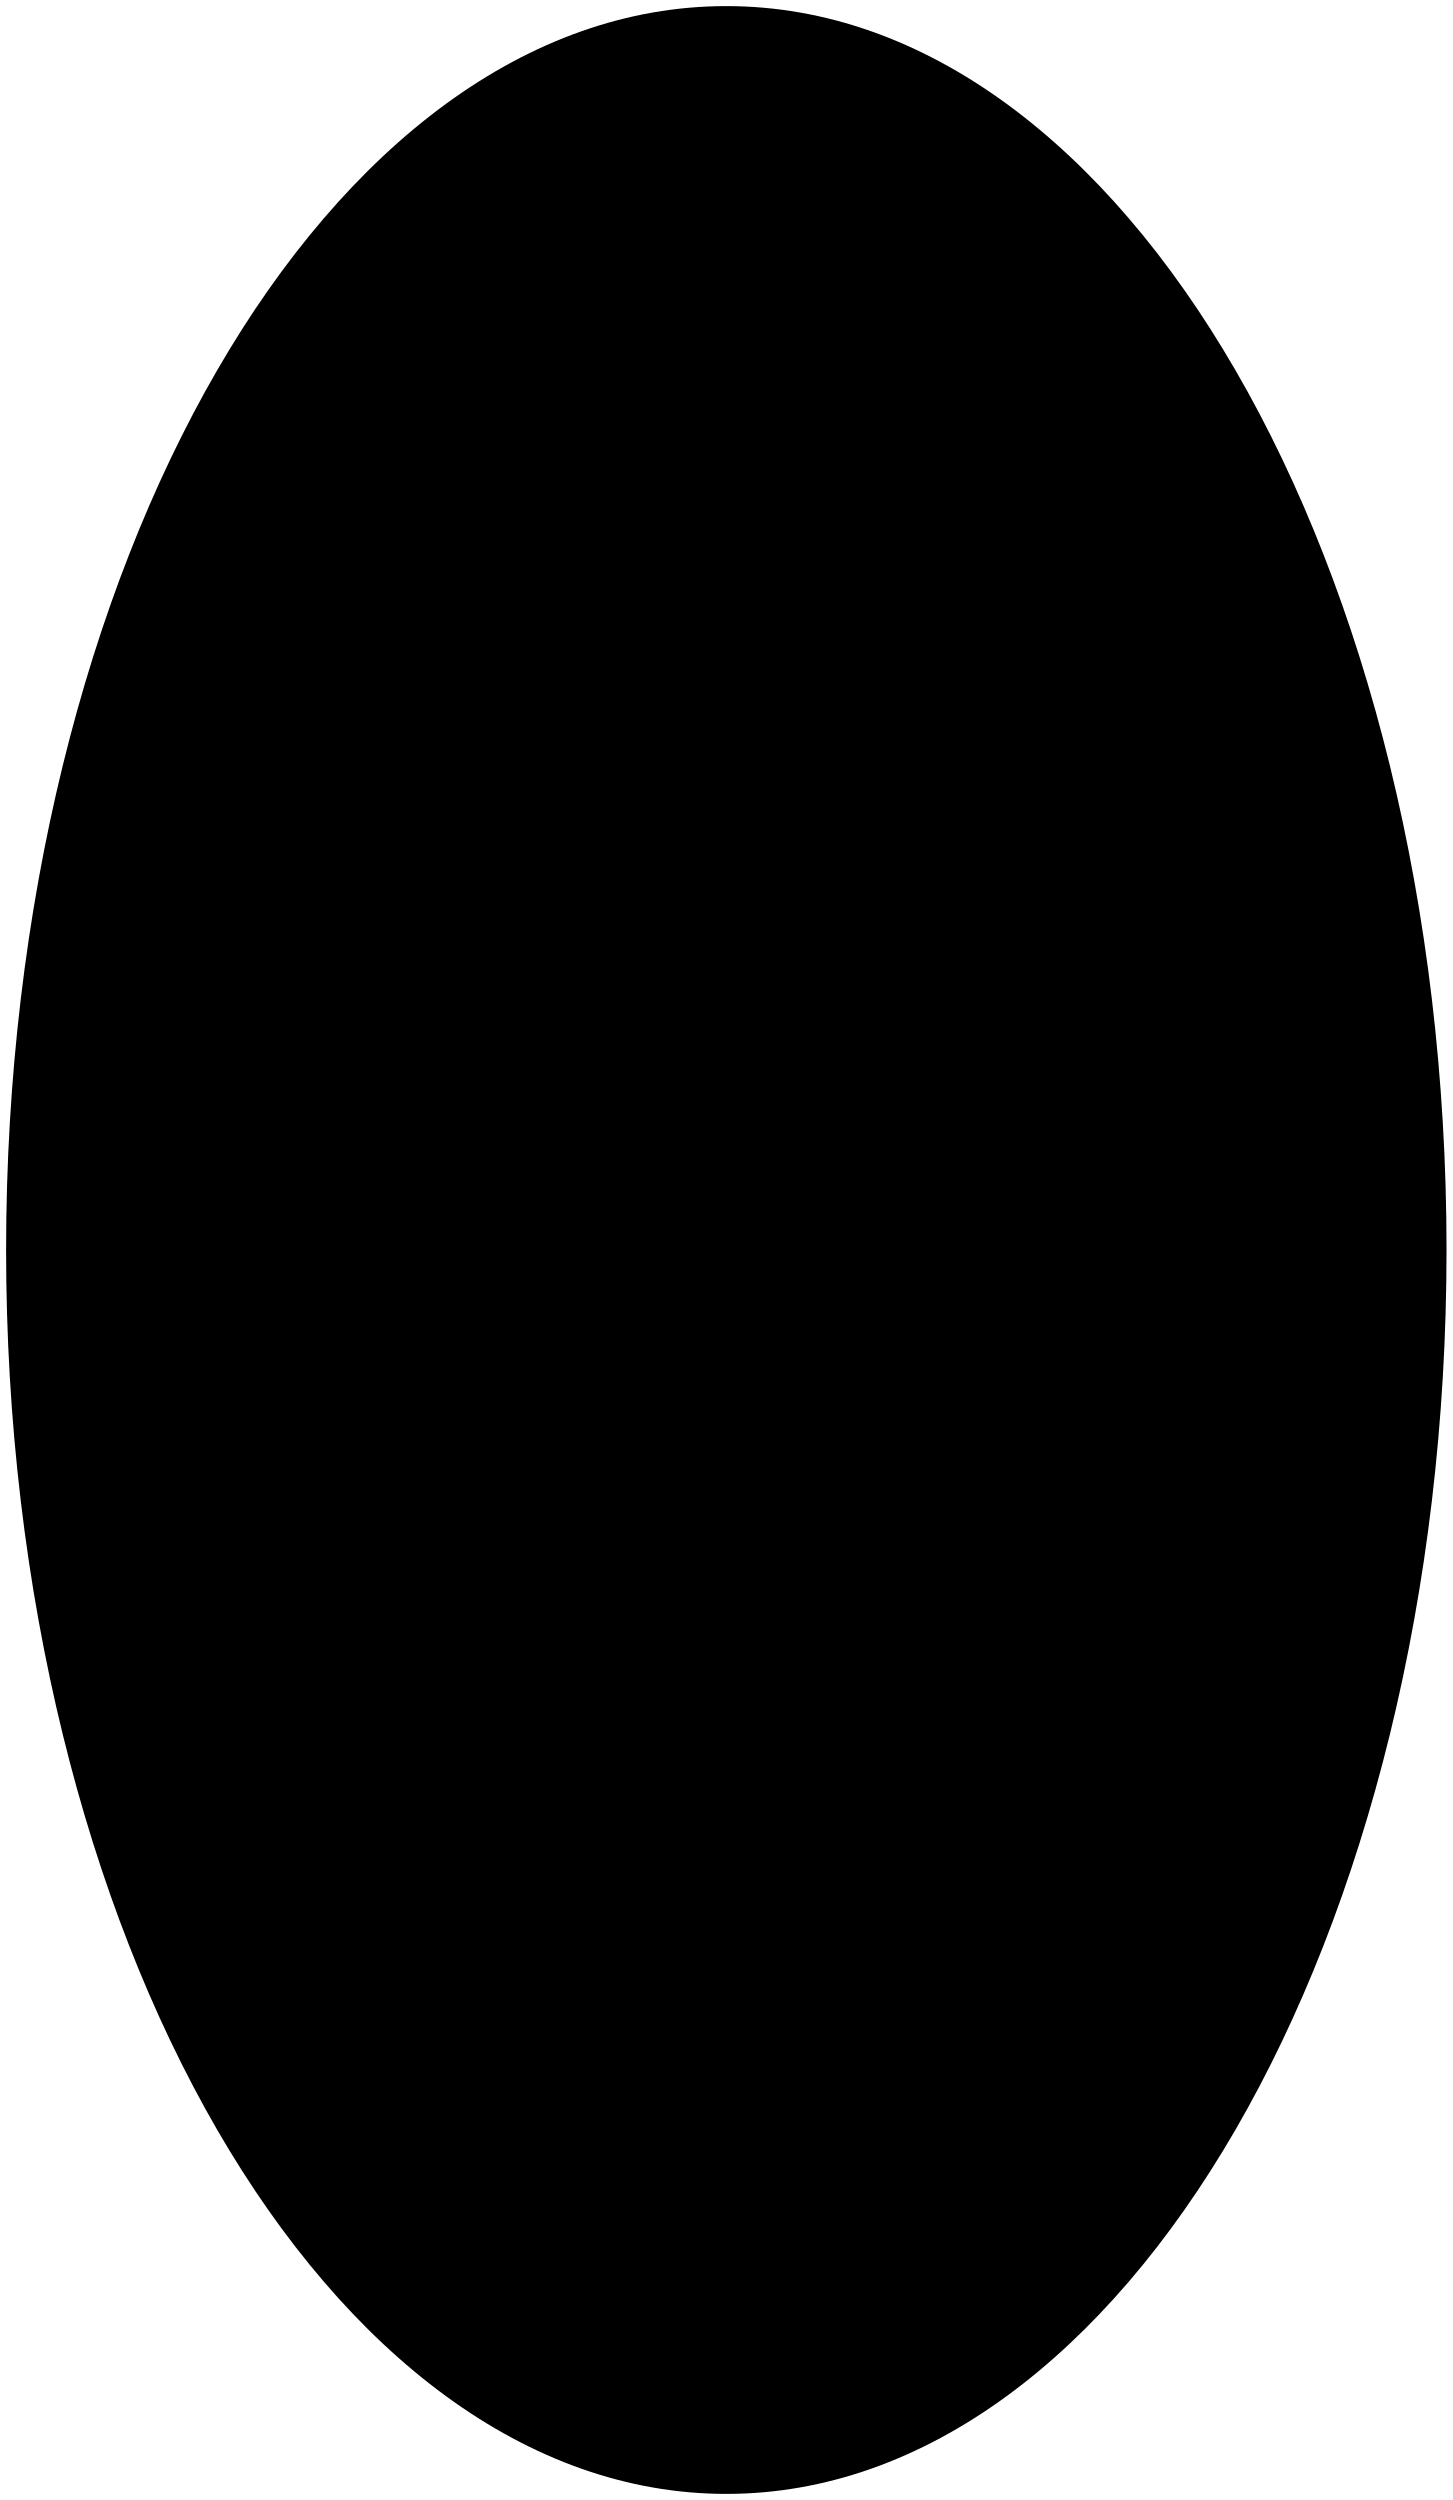
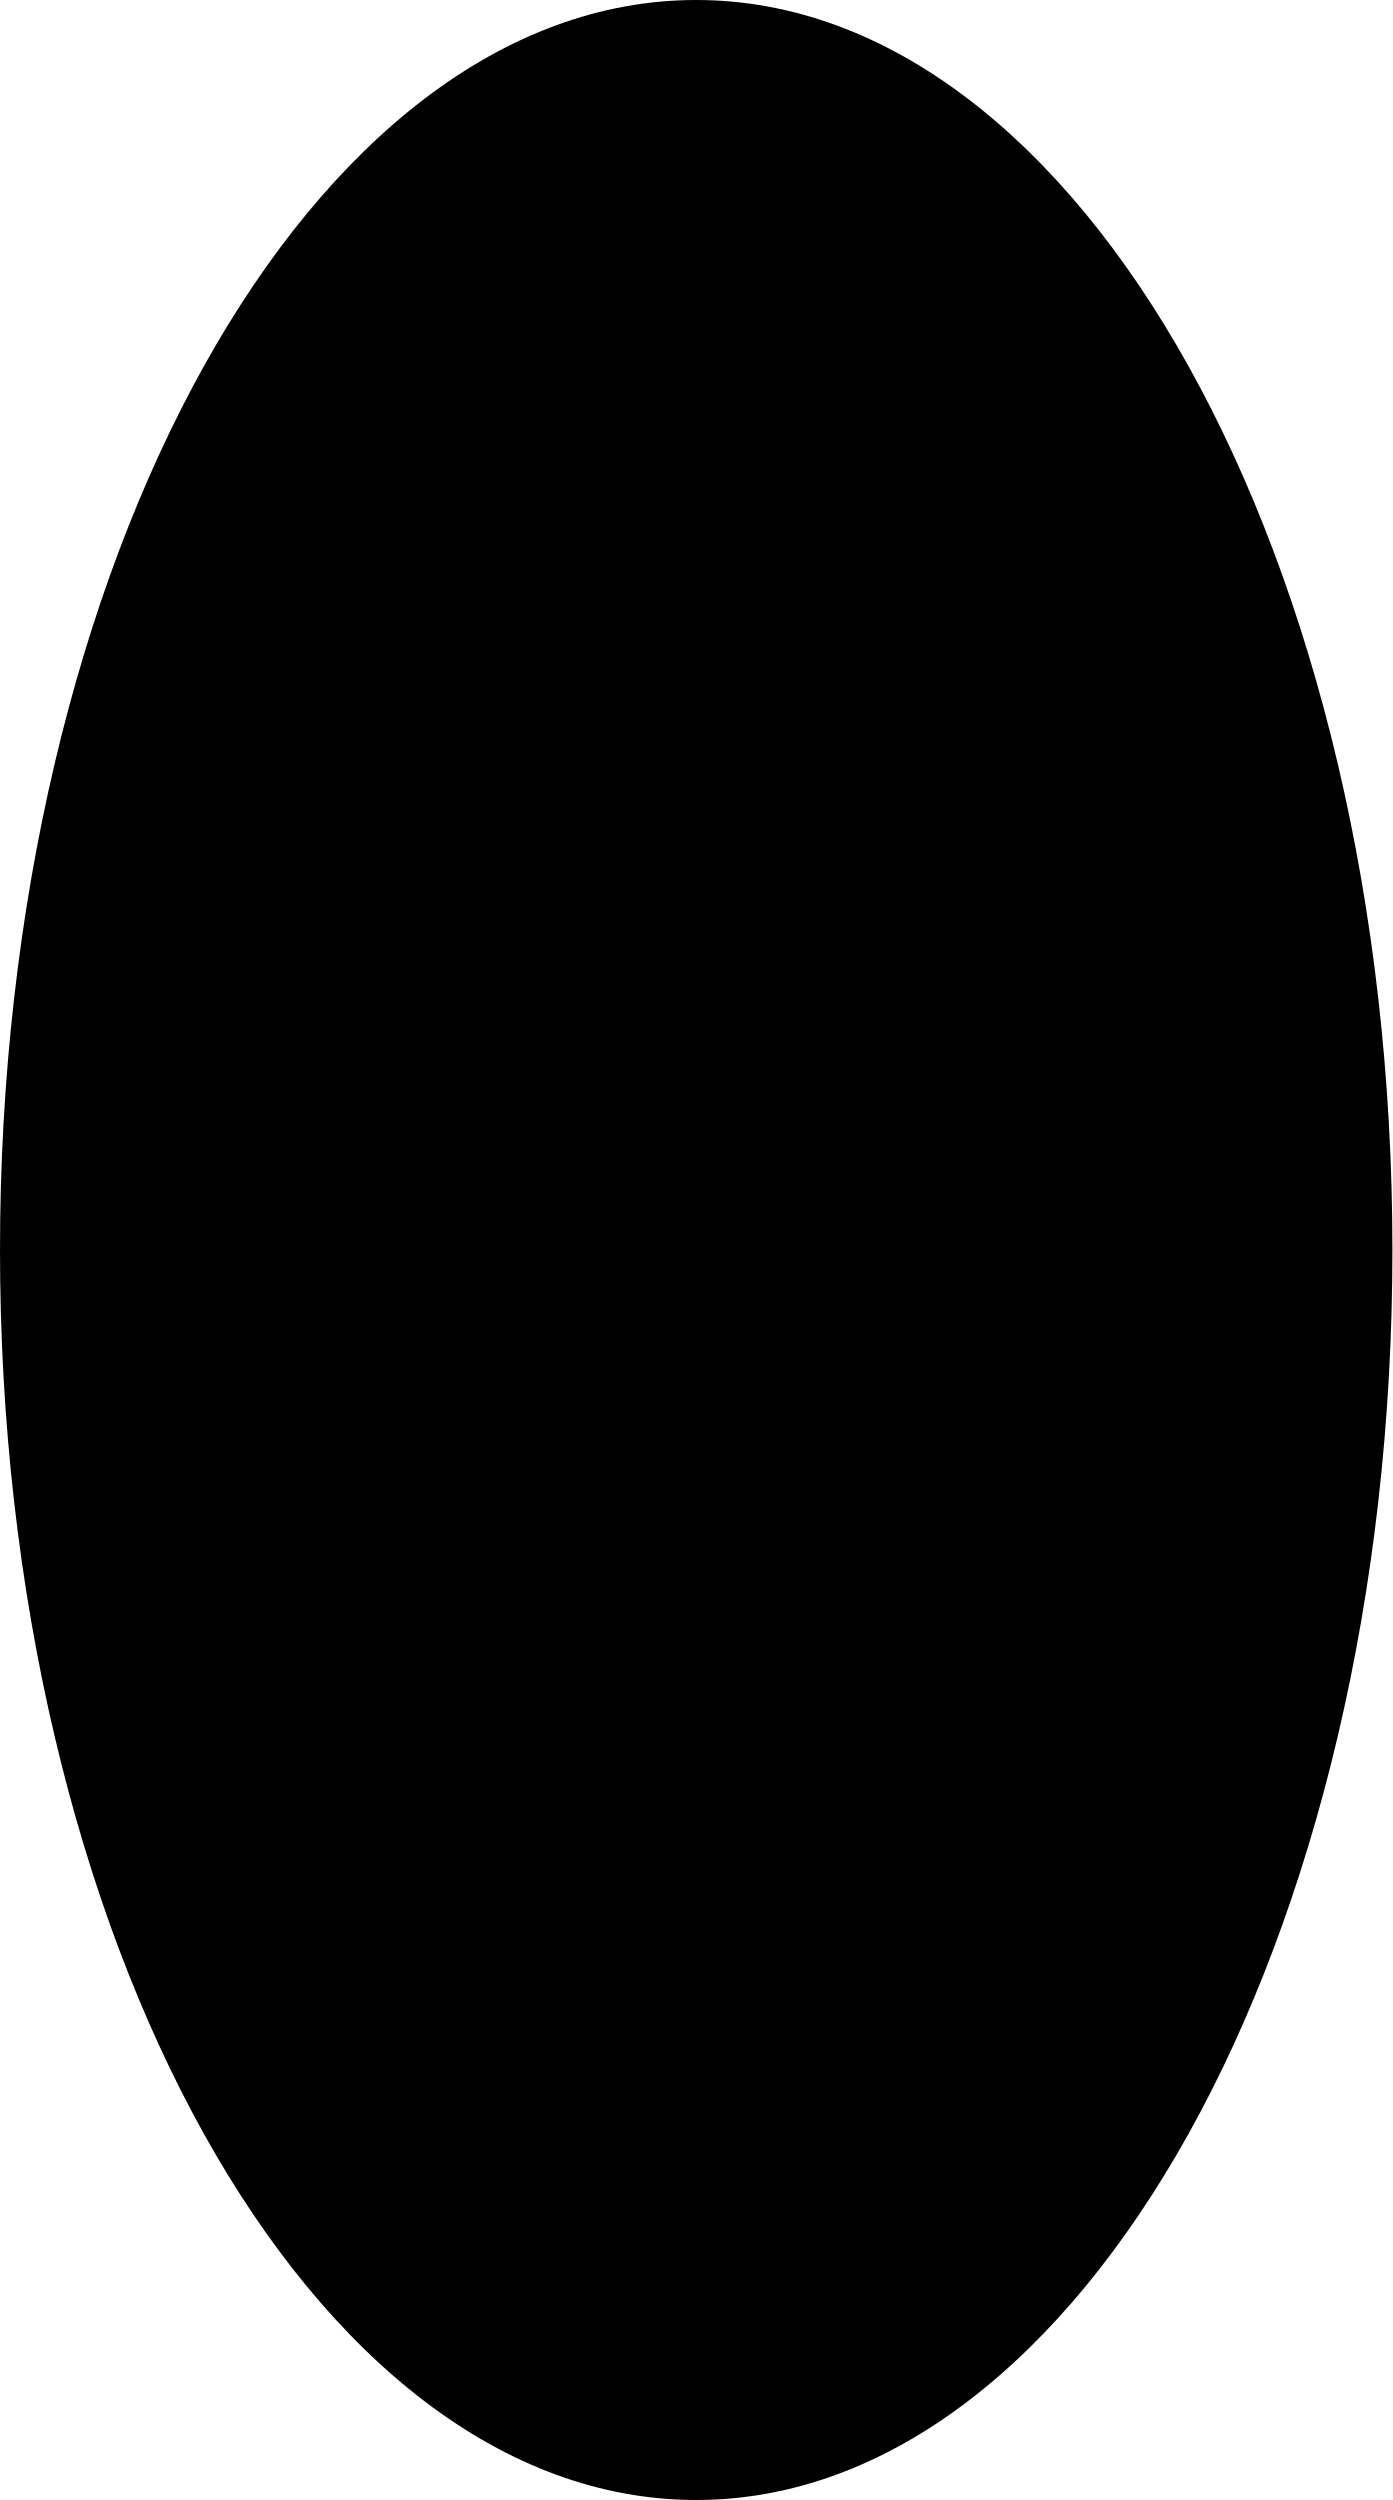
- <svg xmlns="http://www.w3.org/2000/svg" id="uuid-8077dbdf-da8e-438d-ab22-8c241dcd54a5" width="238" height="409.6" viewBox="0 0 238 409.6">
-   <g id="uuid-f816cb27-a41d-4fe7-b2e7-7faf92f93f11">
-     <ellipse cx="119" cy="204.8" rx="118" ry="203.8" style="fill: #000; stroke: none; stroke-miterlimit: 10; stroke-width: 1px;" />
+ <svg xmlns="http://www.w3.org/2000/svg" id="uuid-516fe800-fcea-4771-b0aa-b37944a3e658" data-name="Layer 2" width="176" height="316" viewBox="0 0 176 316">
+   <g id="uuid-0d025cc2-0211-4c1b-81c0-bee2167aeca3" data-name="Capa 1">
+     <ellipse cx="88" cy="158" rx="88" ry="158" />
  </g>
</svg>
